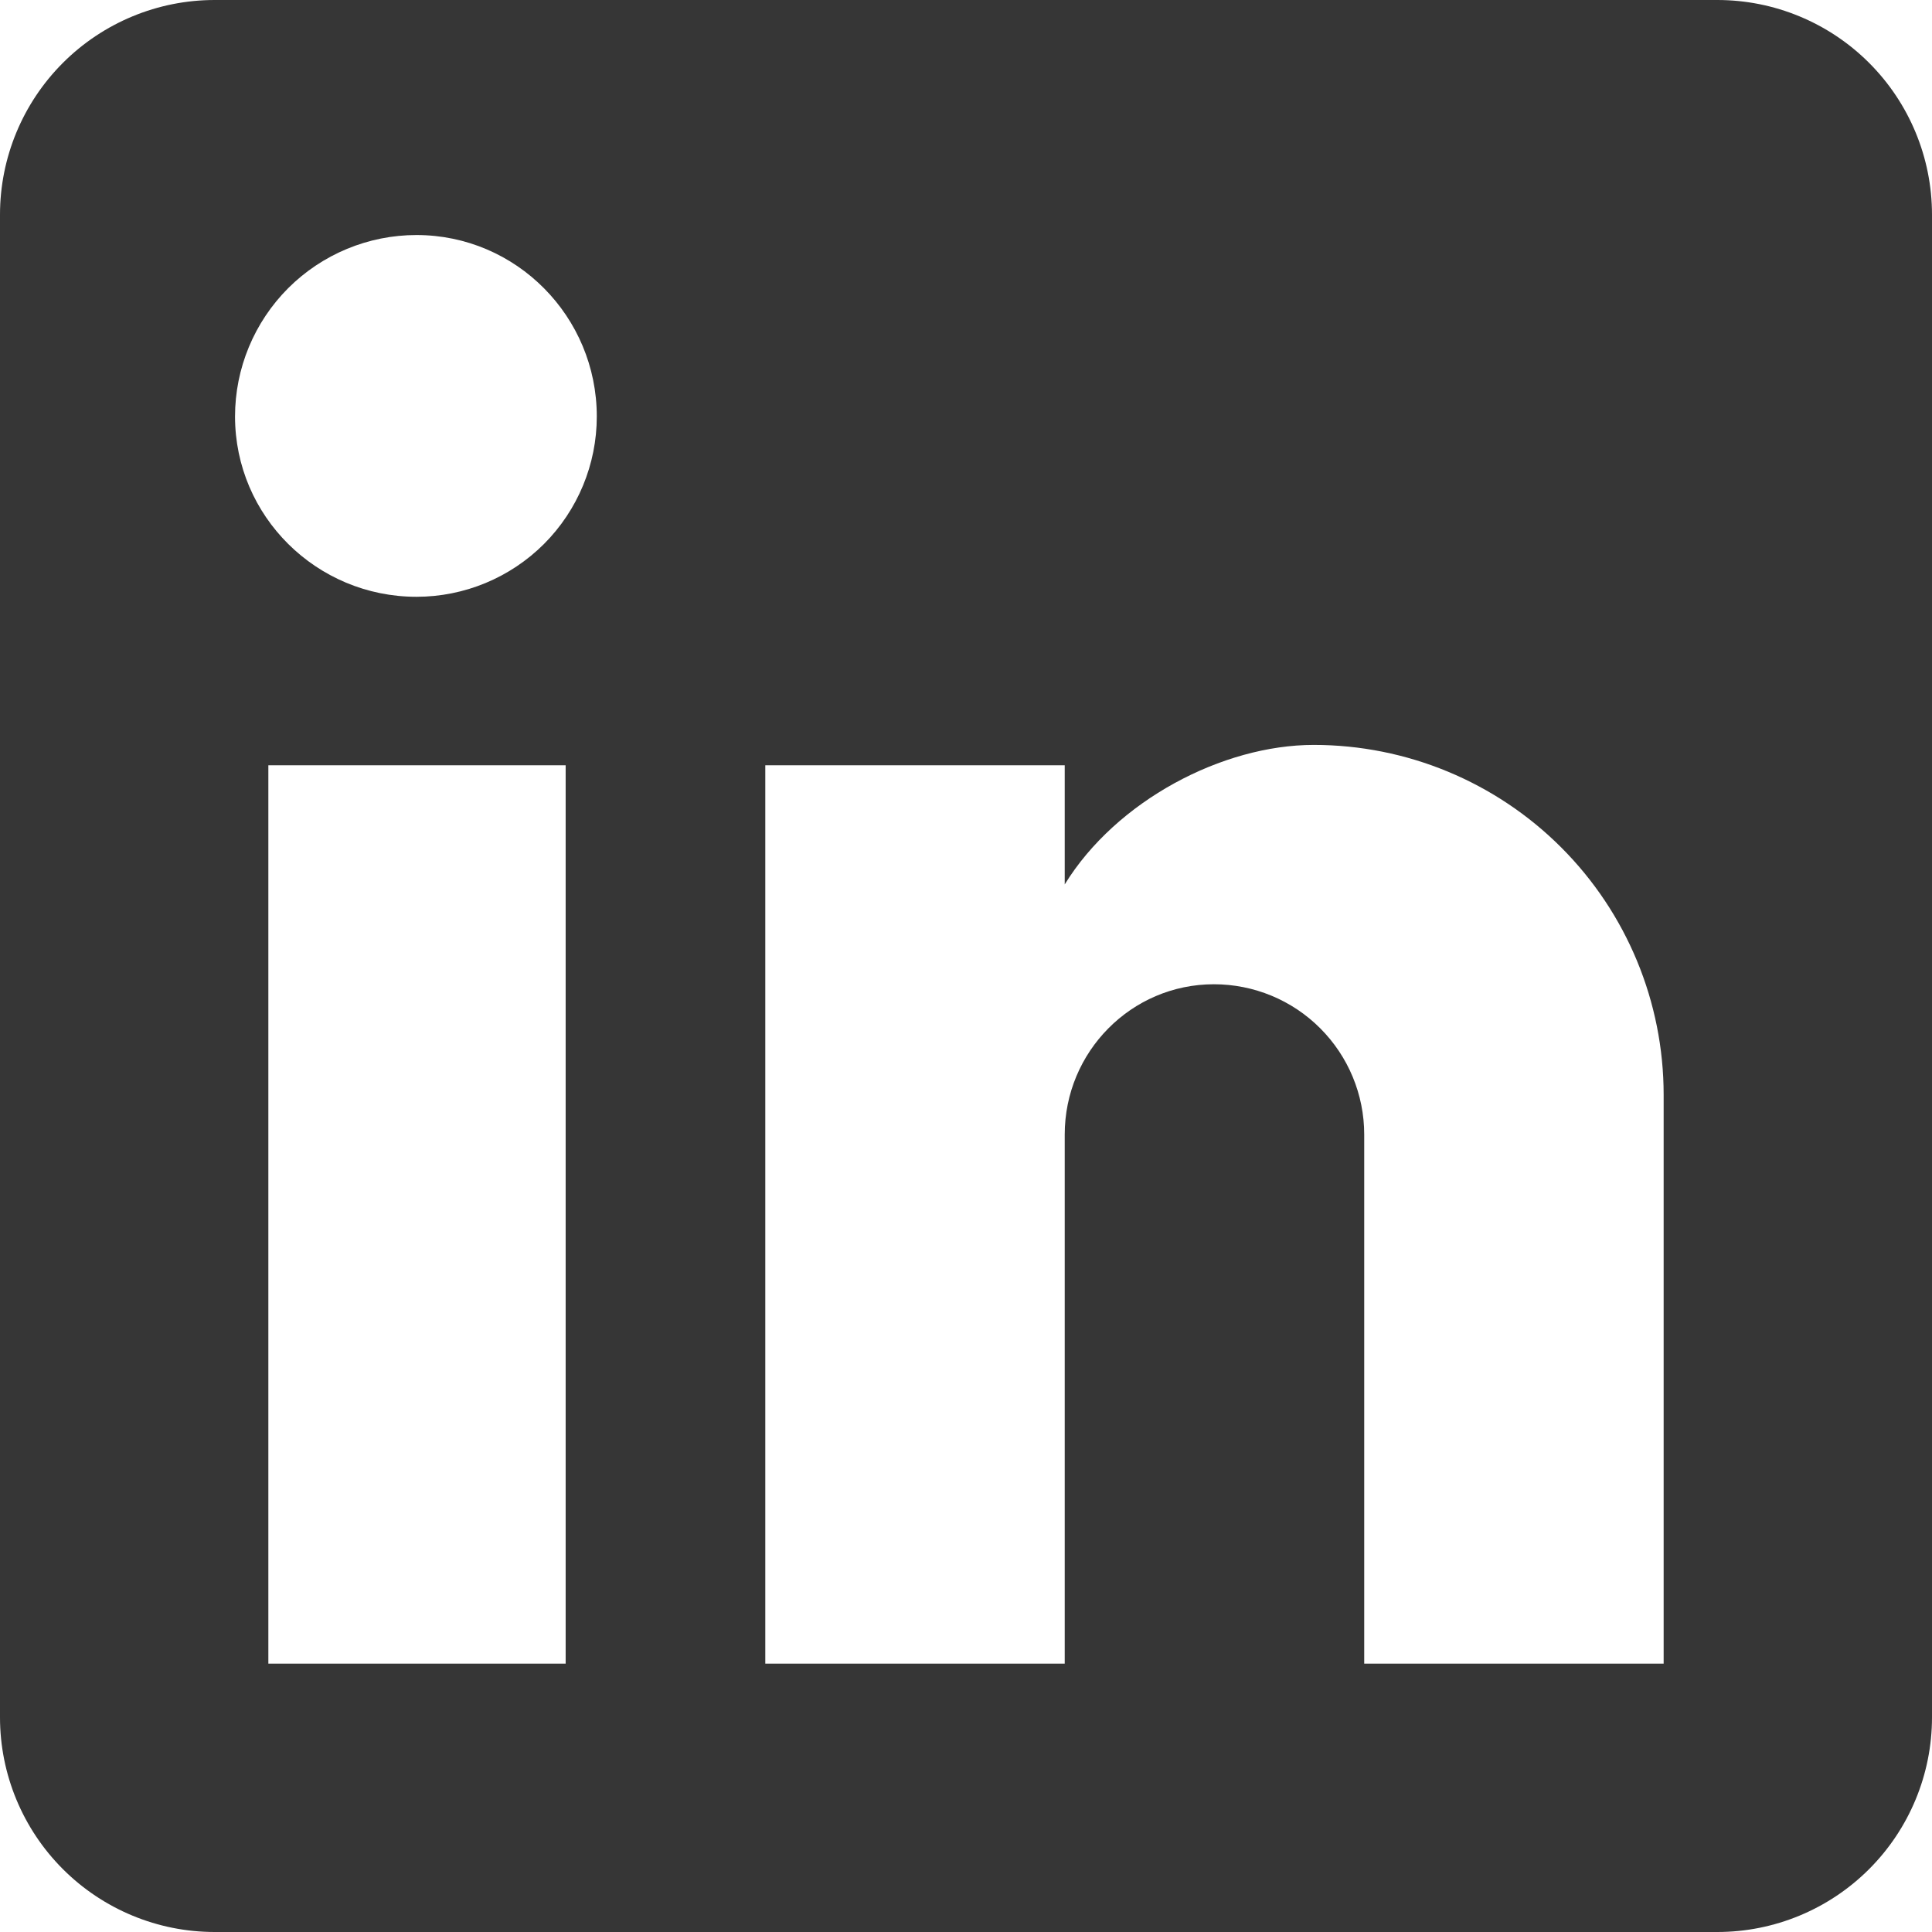
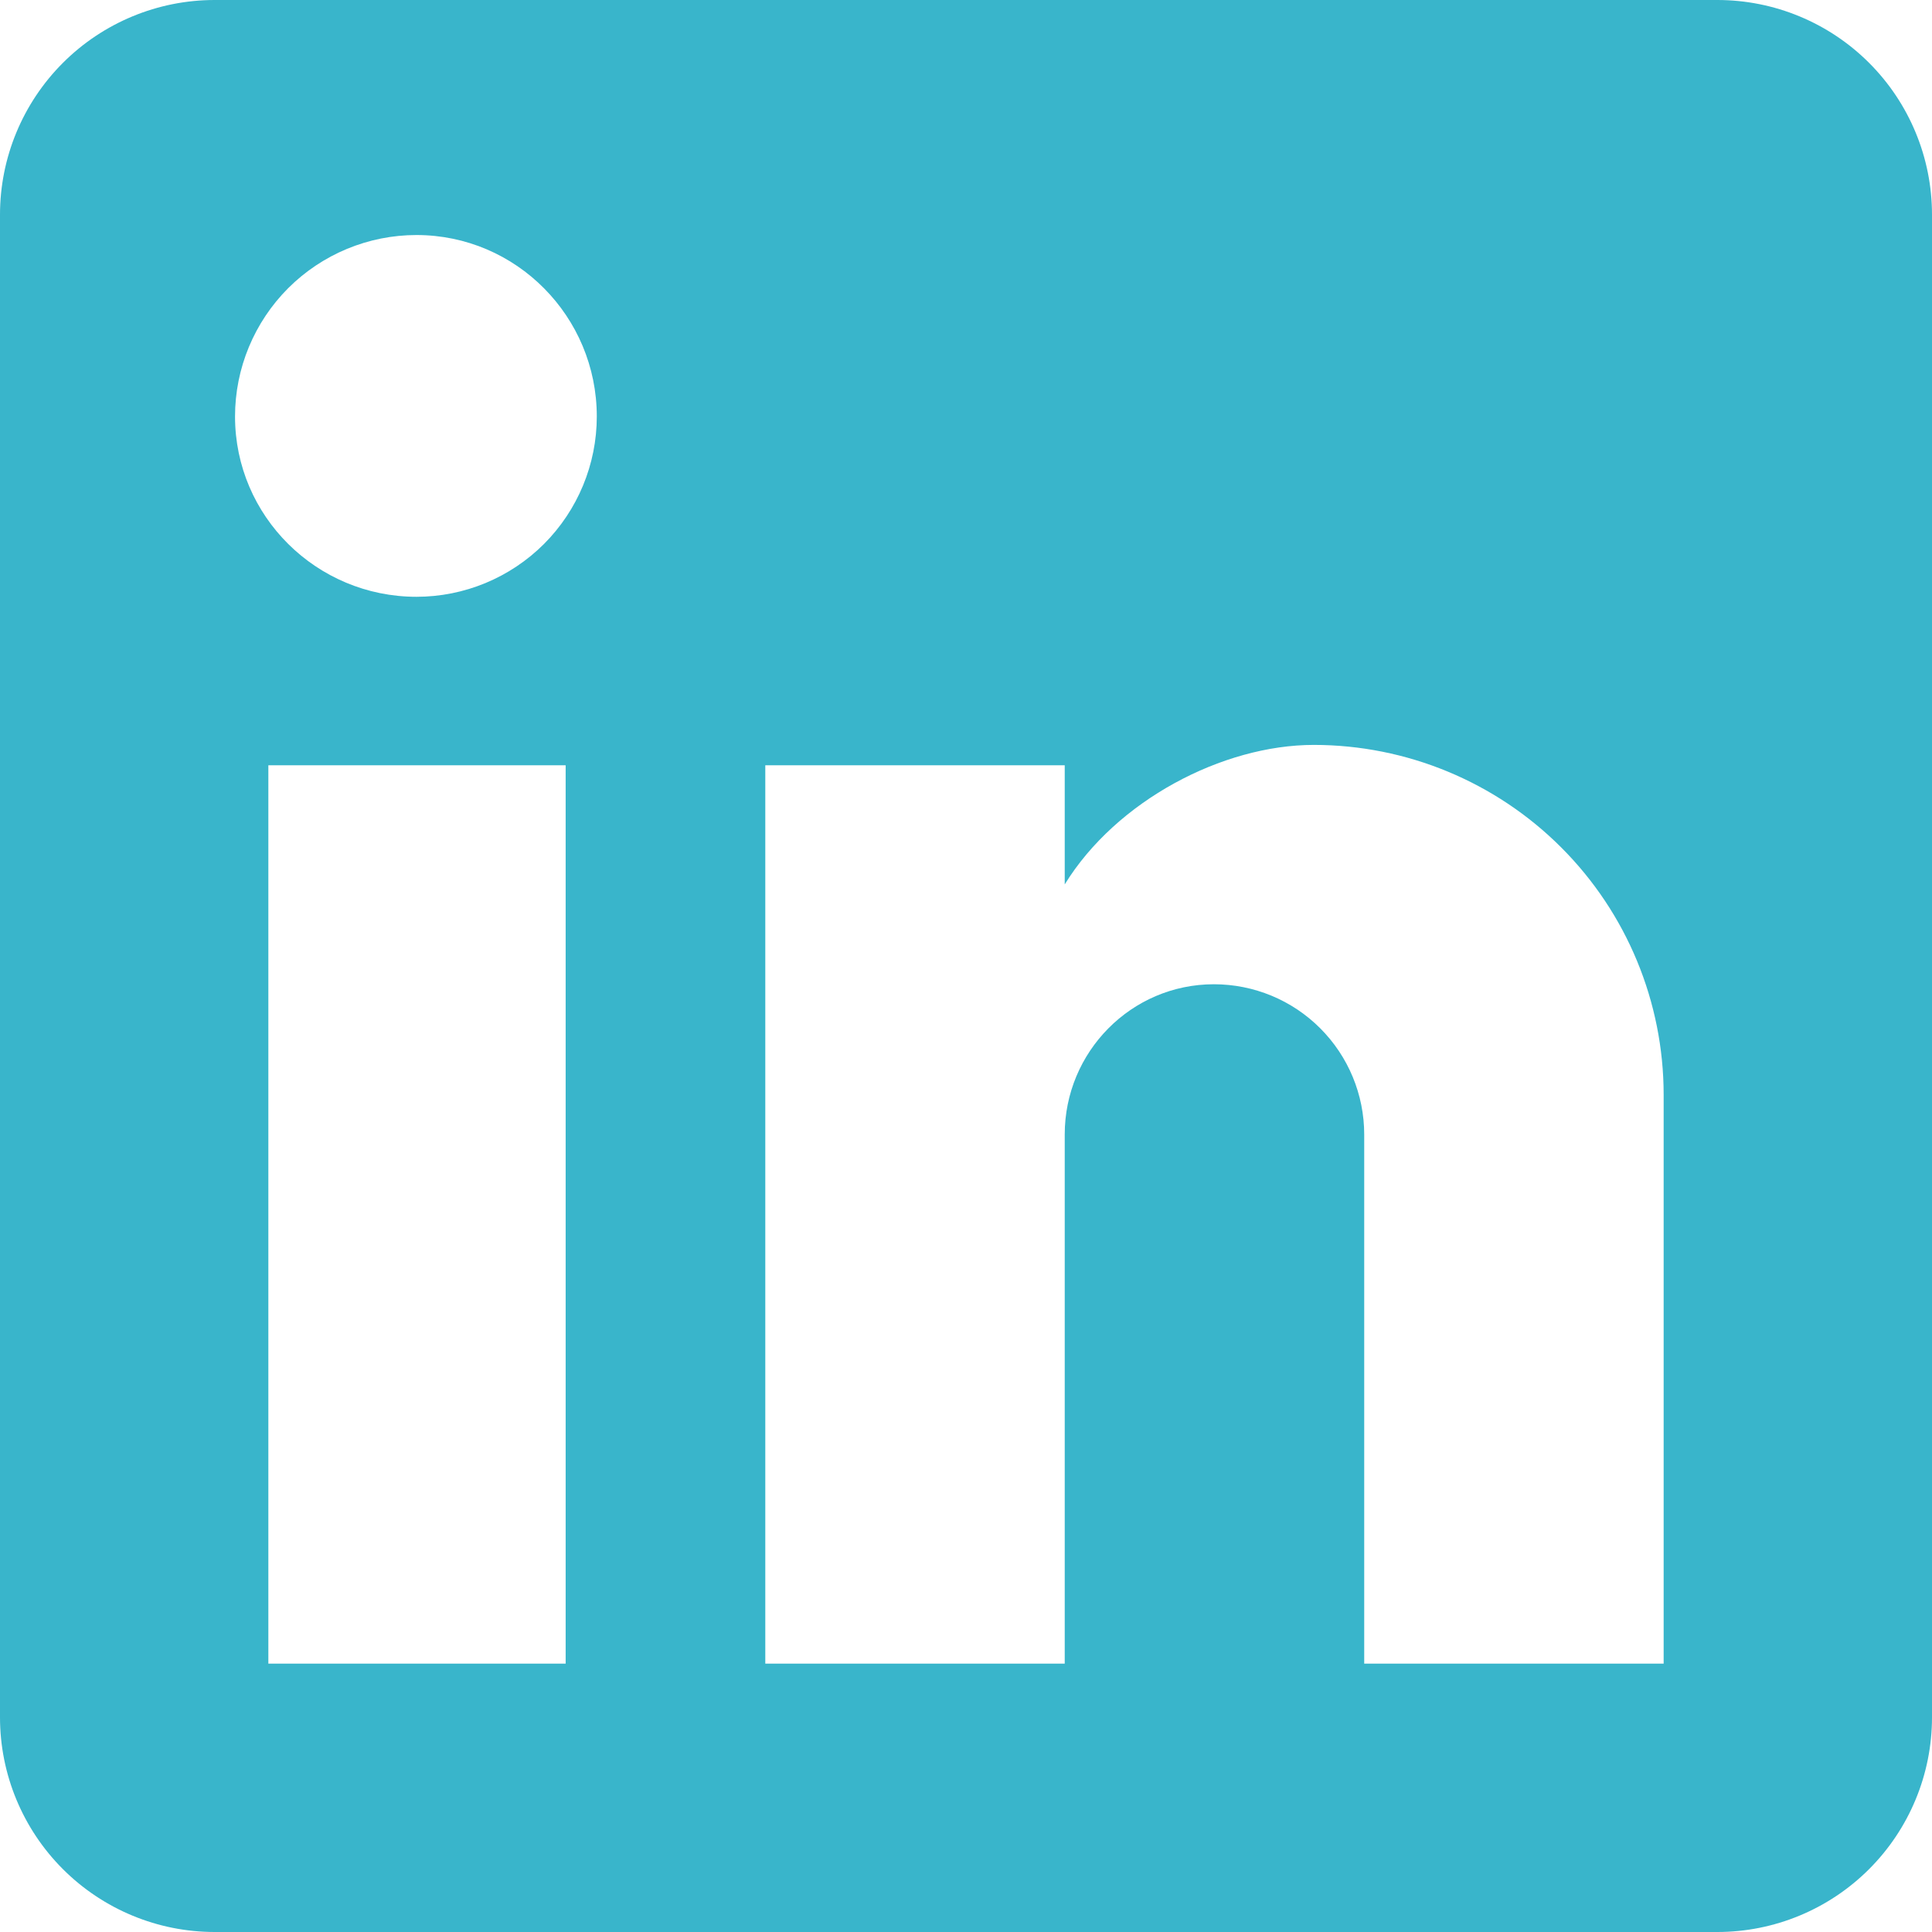
<svg xmlns="http://www.w3.org/2000/svg" fill="none" viewBox="0.75 0.75 34.5 34.5">
-   <path d="M31.417 0.75C32.433 0.75 33.408 1.154 34.127 1.873C34.846 2.592 35.25 3.567 35.25 4.583V31.417C35.25 32.433 34.846 33.408 34.127 34.127C33.408 34.846 32.433 35.25 31.417 35.25H4.583C3.567 35.25 2.592 34.846 1.873 34.127C1.154 33.408 0.75 32.433 0.75 31.417V4.583C0.75 3.567 1.154 2.592 1.873 1.873C2.592 1.154 3.567 0.75 4.583 0.75H31.417ZM30.458 30.458V20.3C30.458 18.643 29.8 17.054 28.628 15.882C27.456 14.71 25.867 14.052 24.21 14.052C22.581 14.052 20.683 15.048 19.763 16.543V14.416H14.416V30.458H19.763V21.009C19.763 19.533 20.952 18.326 22.427 18.326C23.139 18.326 23.822 18.608 24.325 19.112C24.828 19.615 25.111 20.297 25.111 21.009V30.458H30.458ZM8.187 11.407C9.041 11.407 9.86 11.067 10.464 10.464C11.067 9.86 11.407 9.041 11.407 8.187C11.407 6.404 9.969 4.947 8.187 4.947C7.328 4.947 6.504 5.289 5.896 5.896C5.289 6.504 4.947 7.328 4.947 8.187C4.947 9.969 6.404 11.407 8.187 11.407ZM10.851 30.458V14.416H5.542V30.458H10.851Z" fill="#363636" />
+   <path d="M31.417 0.75C32.433 0.75 33.408 1.154 34.127 1.873C34.846 2.592 35.25 3.567 35.25 4.583V31.417C35.25 32.433 34.846 33.408 34.127 34.127C33.408 34.846 32.433 35.25 31.417 35.25H4.583C3.567 35.25 2.592 34.846 1.873 34.127C1.154 33.408 0.75 32.433 0.75 31.417V4.583C0.75 3.567 1.154 2.592 1.873 1.873C2.592 1.154 3.567 0.75 4.583 0.75H31.417ZM30.458 30.458V20.3C30.458 18.643 29.8 17.054 28.628 15.882C27.456 14.71 25.867 14.052 24.21 14.052C22.581 14.052 20.683 15.048 19.763 16.543V14.416H14.416V30.458H19.763V21.009C19.763 19.533 20.952 18.326 22.427 18.326C23.139 18.326 23.822 18.608 24.325 19.112C24.828 19.615 25.111 20.297 25.111 21.009V30.458H30.458ZM8.187 11.407C9.041 11.407 9.86 11.067 10.464 10.464C11.067 9.86 11.407 9.041 11.407 8.187C11.407 6.404 9.969 4.947 8.187 4.947C7.328 4.947 6.504 5.289 5.896 5.896C5.289 6.504 4.947 7.328 4.947 8.187C4.947 9.969 6.404 11.407 8.187 11.407ZM10.851 30.458V14.416H5.542V30.458H10.851Z" fill="#39B5CB" />
</svg>
